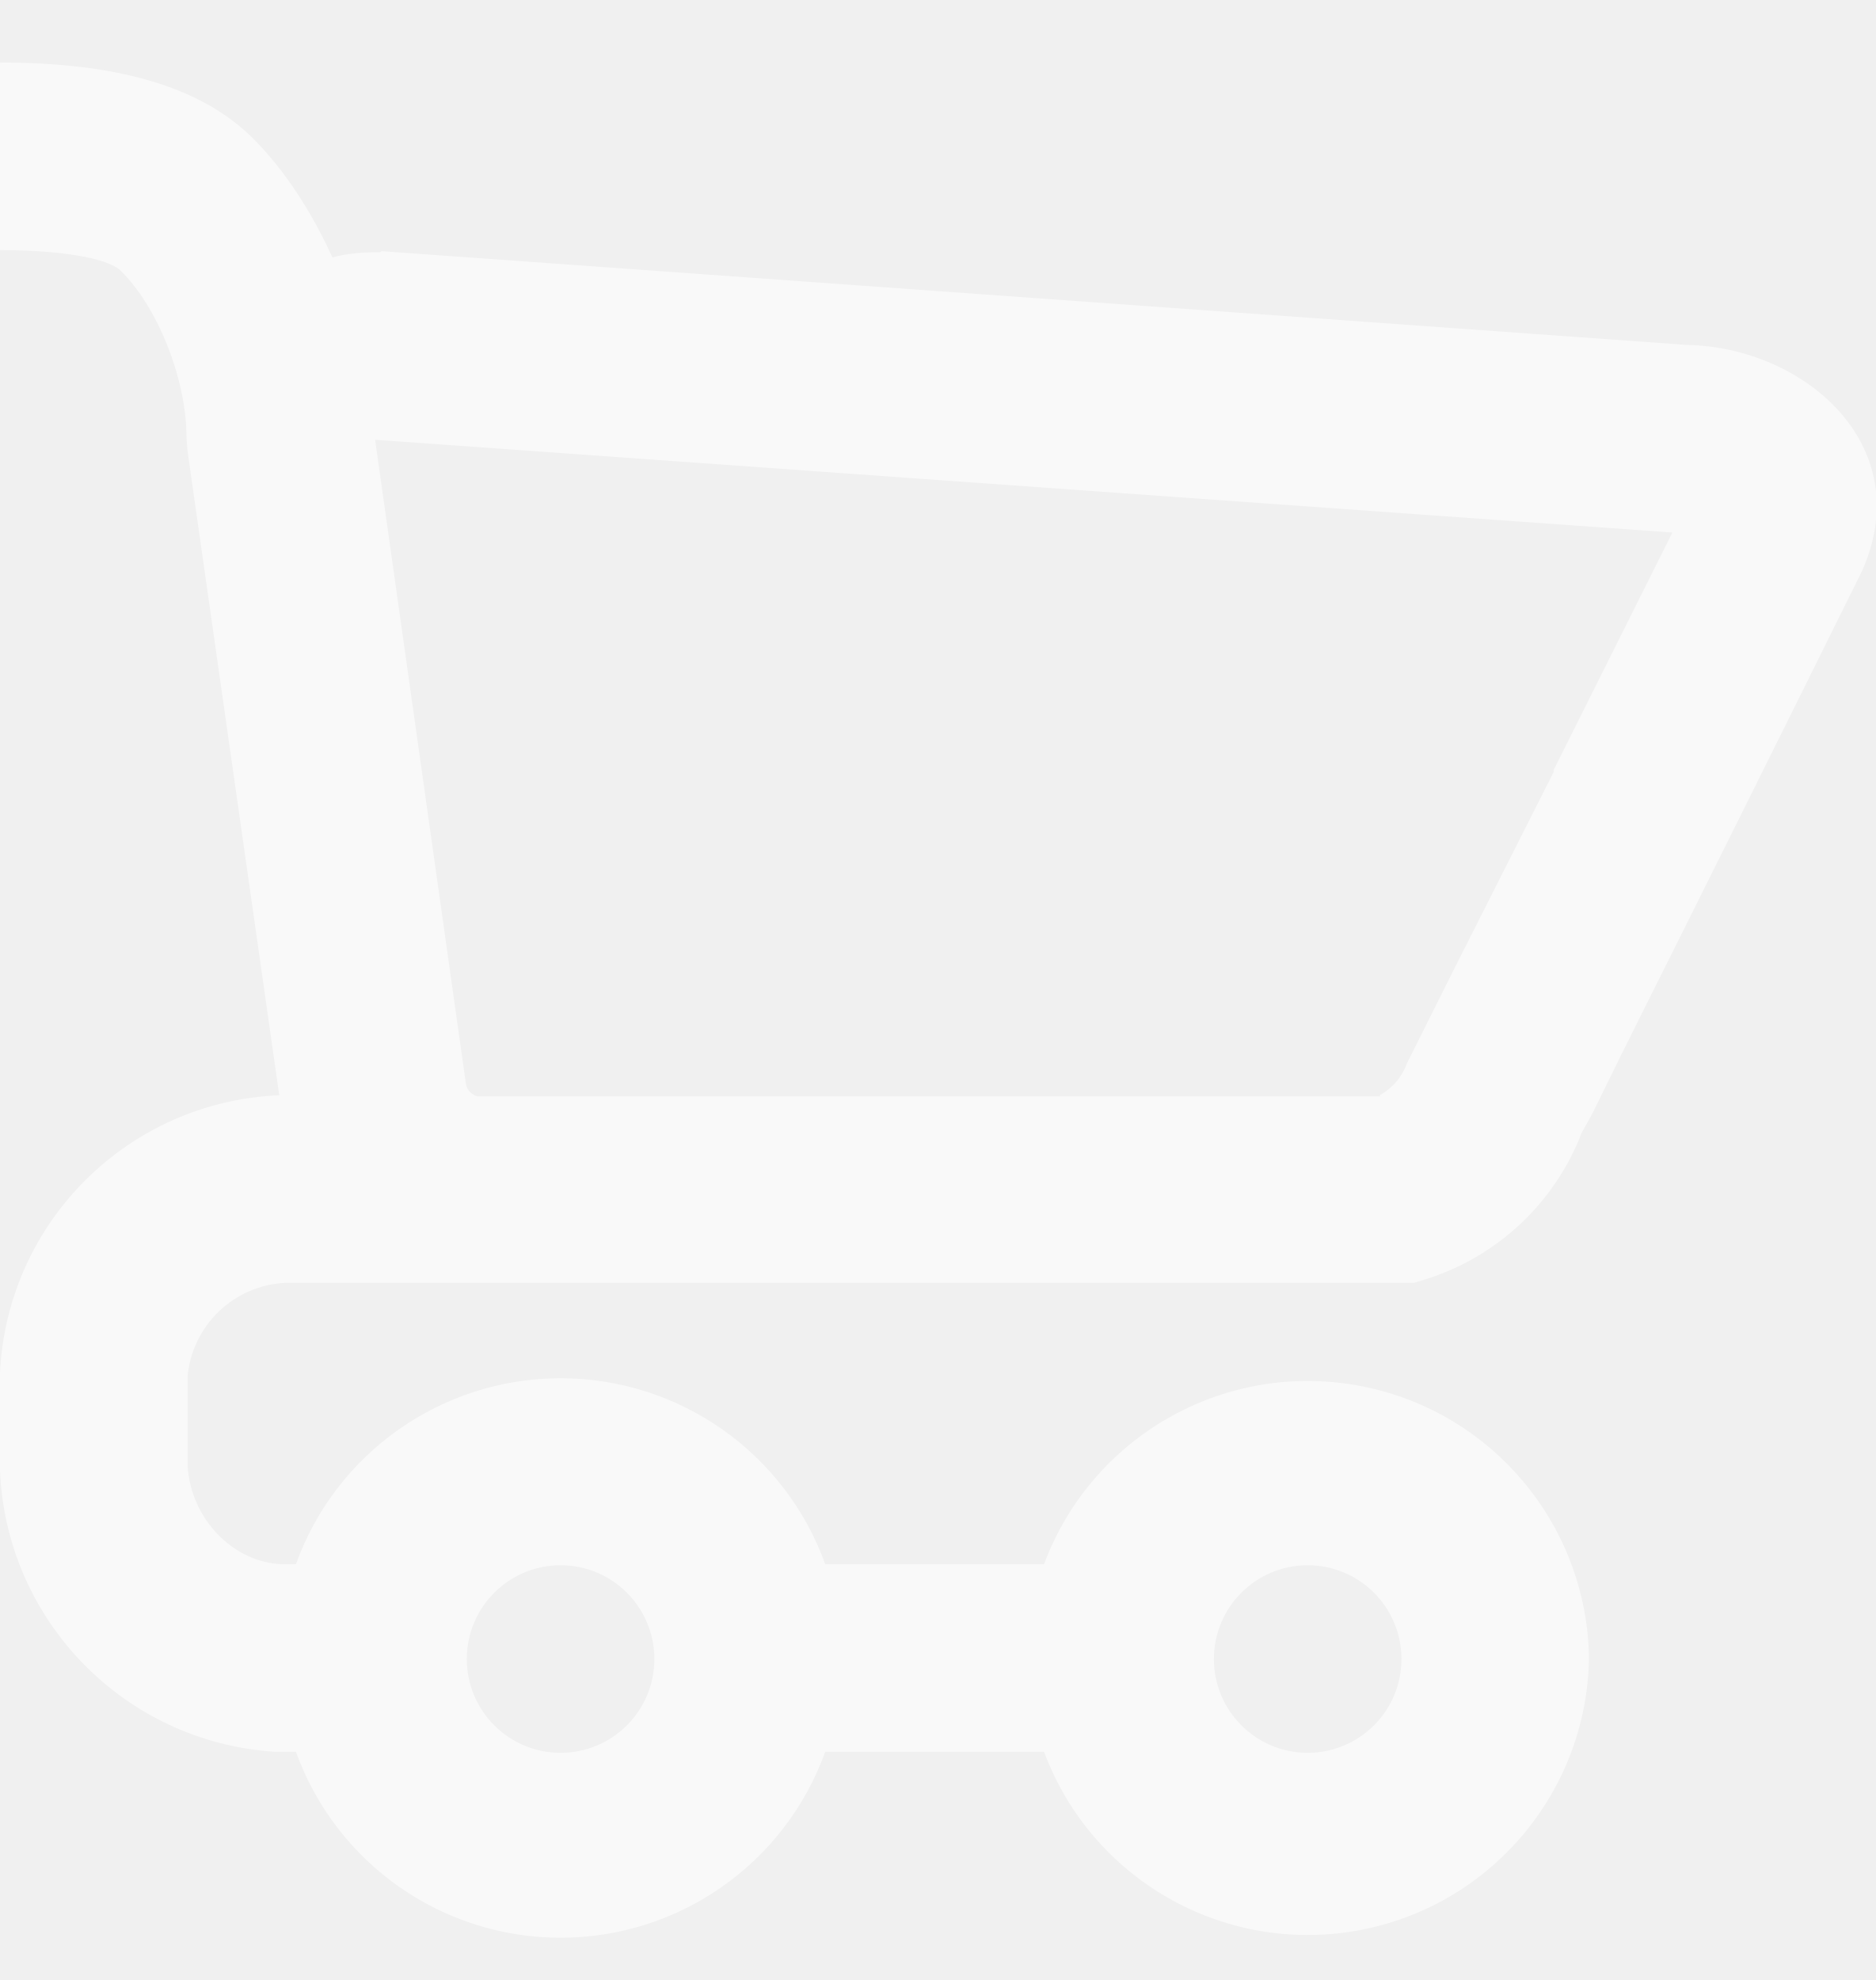
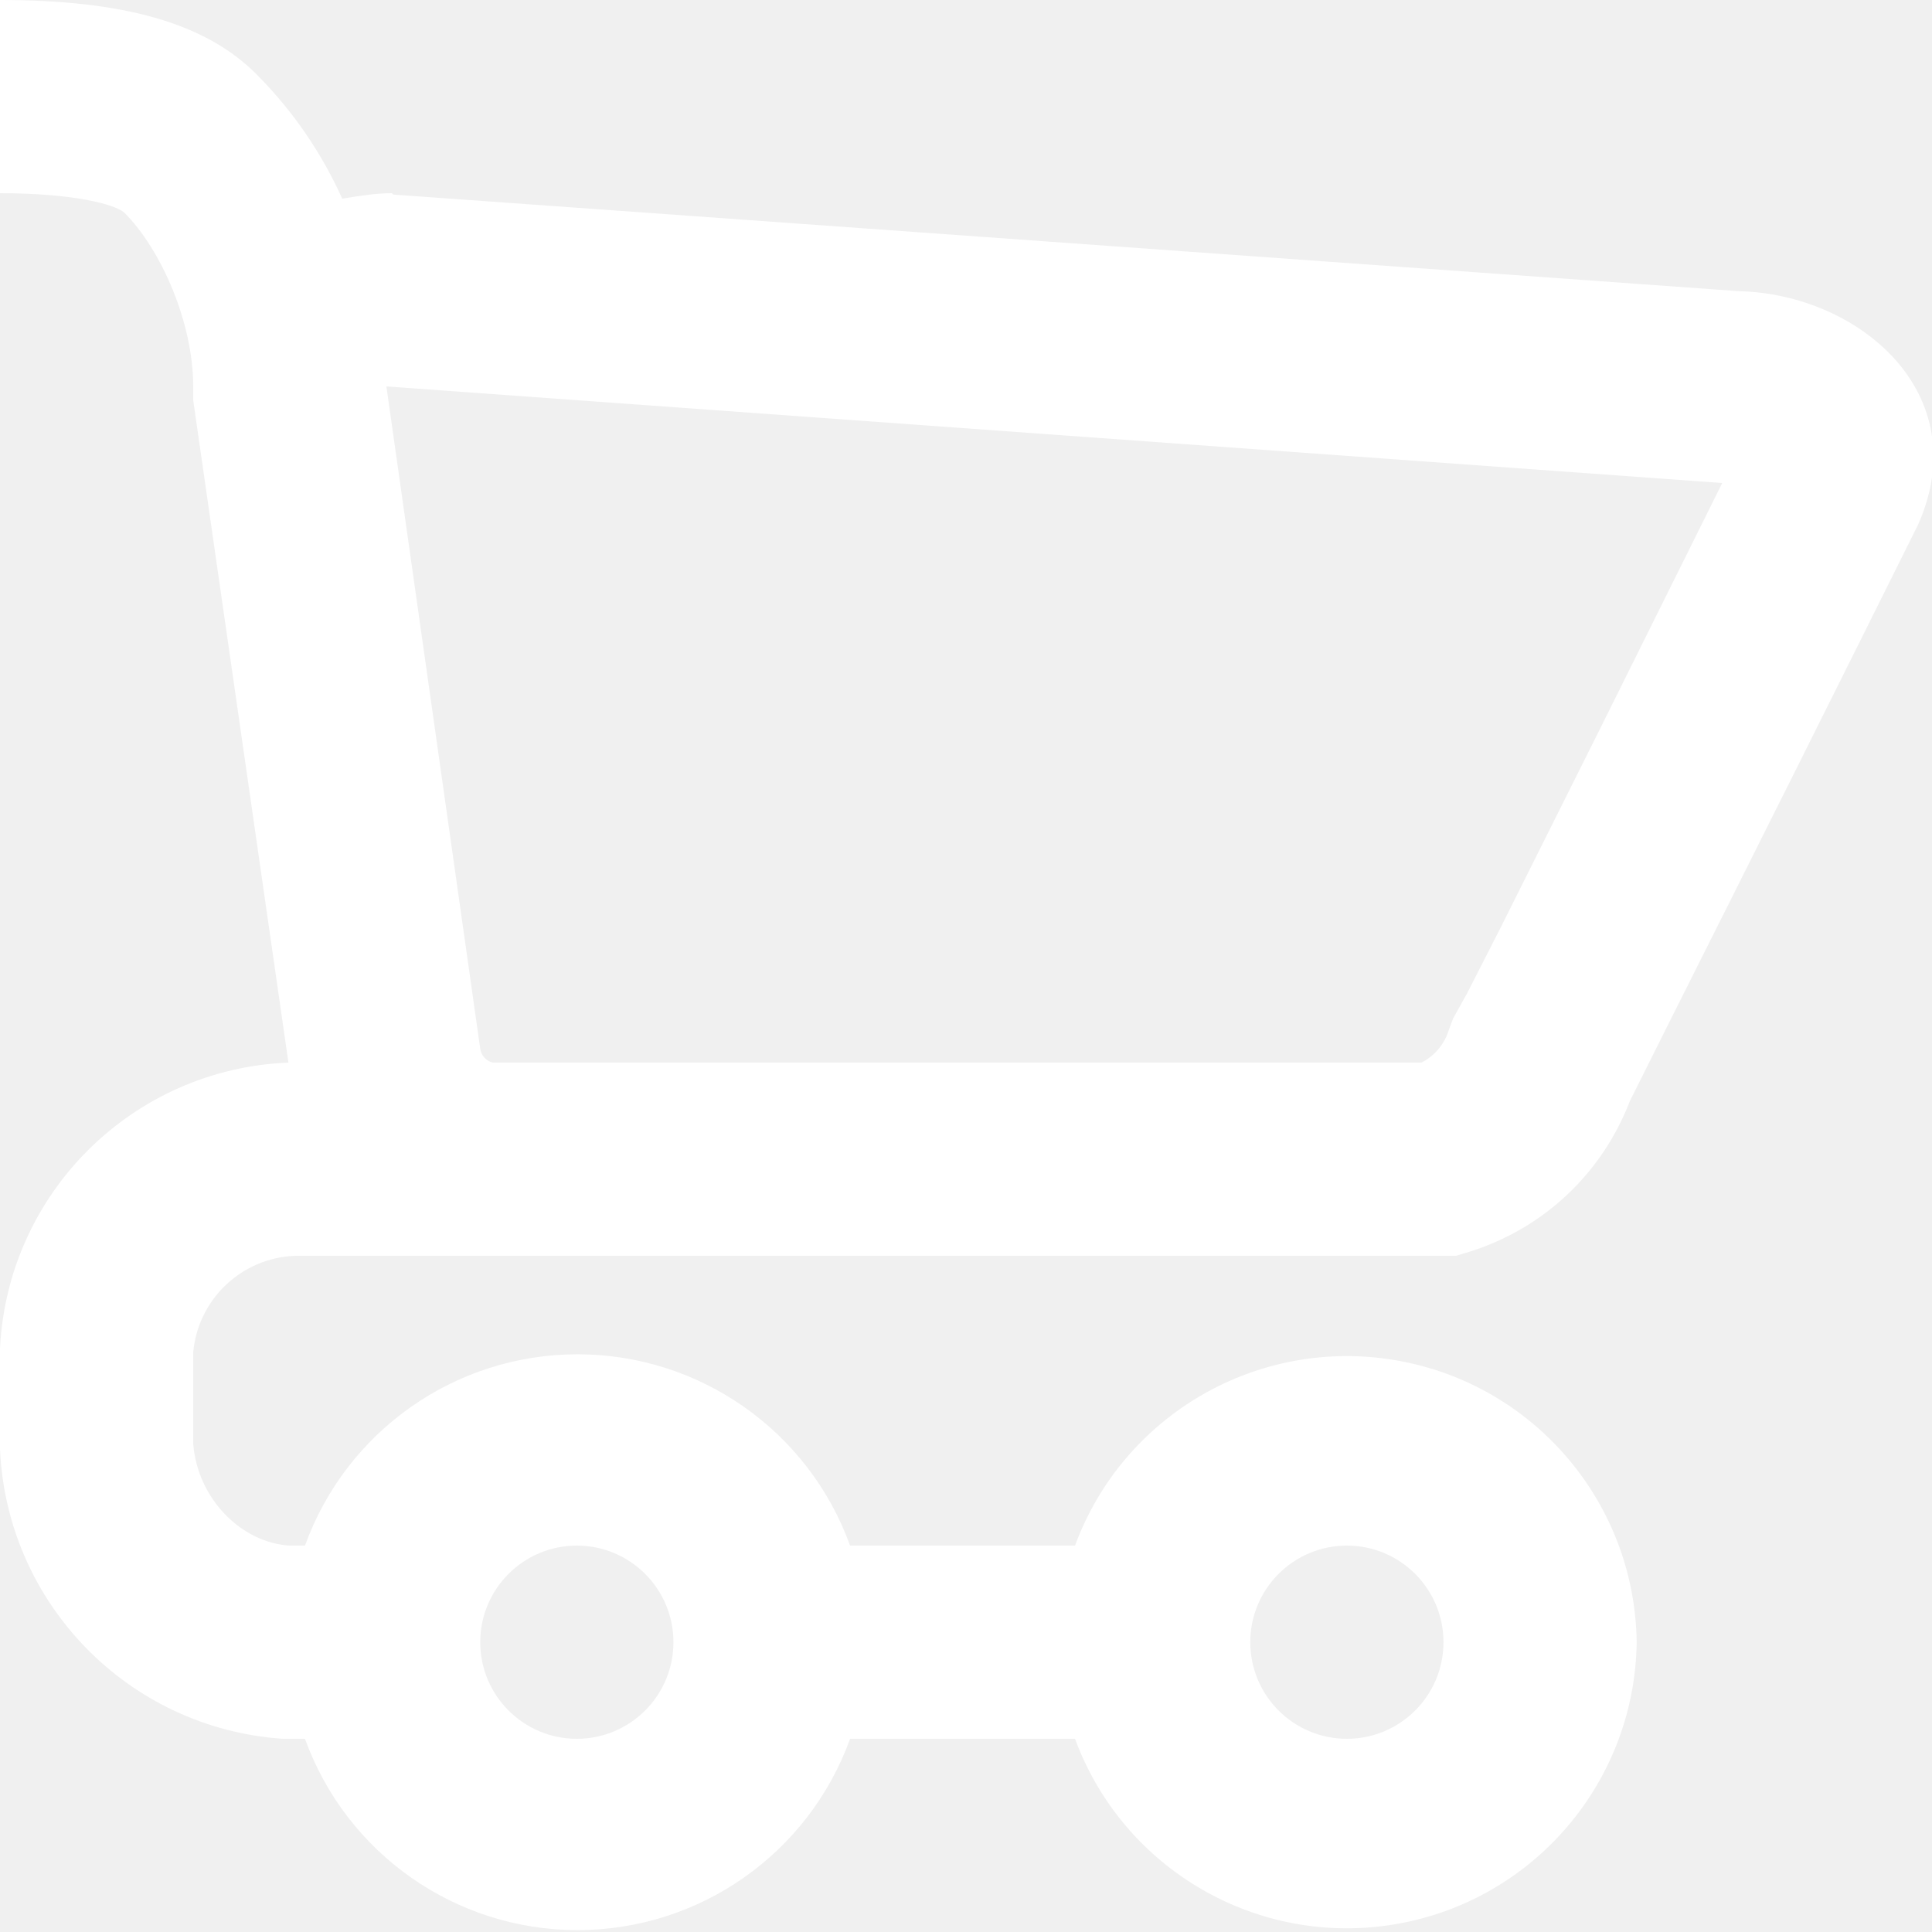
- <svg xmlns="http://www.w3.org/2000/svg" width="18" height="19" fill="none">
-   <path fill-rule="evenodd" clip-rule="evenodd" d="M3.65 2.42c-.16 0-.31.01-.46.05-.2-.44-.46-.84-.76-1.14C1.92.82 1.1.6 0 .6v1.8c.68 0 1.07.1 1.16.2.34.33.63 1.02.63 1.6l.01.13.88 6.18A2.8 2.8 0 0 0 0 13.17v.94a2.82 2.82 0 0 0 2.64 2.7h.2a2.7 2.7 0 0 0 5.08 0h2.1a2.7 2.7 0 0 0 5.23-.9 2.7 2.7 0 0 0-5.23-.9h-2.1a2.7 2.7 0 0 0-5.08 0H2.7c-.46-.02-.87-.43-.9-.95v-.85a.99.99 0 0 1 .94-.9h10.83l.13-.04a2.36 2.36 0 0 0 1.48-1.4l.1-.18.3-.61a1353.83 1353.83 0 0 0 2.29-4.6c.54-1.21-.56-2.15-1.68-2.17l-12.53-.9Zm9.6 8.1H4.58a.15.15 0 0 1-.11-.13L3.6 4.22l12.45.89-1.14 2.28v.02l-.94 1.86-.3.6-.12.24-.05.1a.56.56 0 0 1-.26.3Zm-.7 6.3a.9.9 0 1 0 0-1.8.9.9 0 0 0 0 1.8Zm-6.27-.9a.9.9 0 1 1-1.8 0 .9.9 0 0 1 1.8 0Z" fill="#fff" opacity=".6" />
+ <svg xmlns="http://www.w3.org/2000/svg" width="14" height="14" fill="none">
+   <path fill-rule="evenodd" clip-rule="evenodd" d="M2.84 1.4c-.12 0-.24.02-.36.04a3.04 3.04 0 0 0-.6-.88C1.5.16.88 0 0 0v1.4c.53 0 .83.08.9.14.27.27.5.8.5 1.26v.1l.69 4.8A2.18 2.18 0 0 0 0 9.77v.73a2.2 2.2 0 0 0 2.05 2.1h.16a2.1 2.1 0 0 0 3.95 0h1.63a2.1 2.1 0 0 0 4.07-.7 2.1 2.1 0 0 0-4.07-.7H6.16a2.1 2.1 0 0 0-3.95 0H2.1c-.35-.02-.67-.34-.7-.74V9.8a.77.77 0 0 1 .74-.7h8.41l.1-.03c.54-.17.96-.57 1.16-1.09l.07-.14.24-.48A969.78 969.78 0 0 0 13.9 3.8c.42-.95-.43-1.67-1.3-1.69l-9.75-.7Zm7.46 6.3H3.57a.12.12 0 0 1-.09-.1L2.8 2.8l9.68.7-.88 1.77-.01.02-.72 1.44-.24.47-.1.18-.03.08c-.03.1-.1.19-.2.24Zm-.54 4.9a.7.7 0 1 0 0-1.4.7.7 0 0 0 0 1.4Zm-4.88-.7a.7.7 0 1 1-1.4 0 .7.7 0 0 1 1.4 0Z" fill="#fff" />
</svg>
